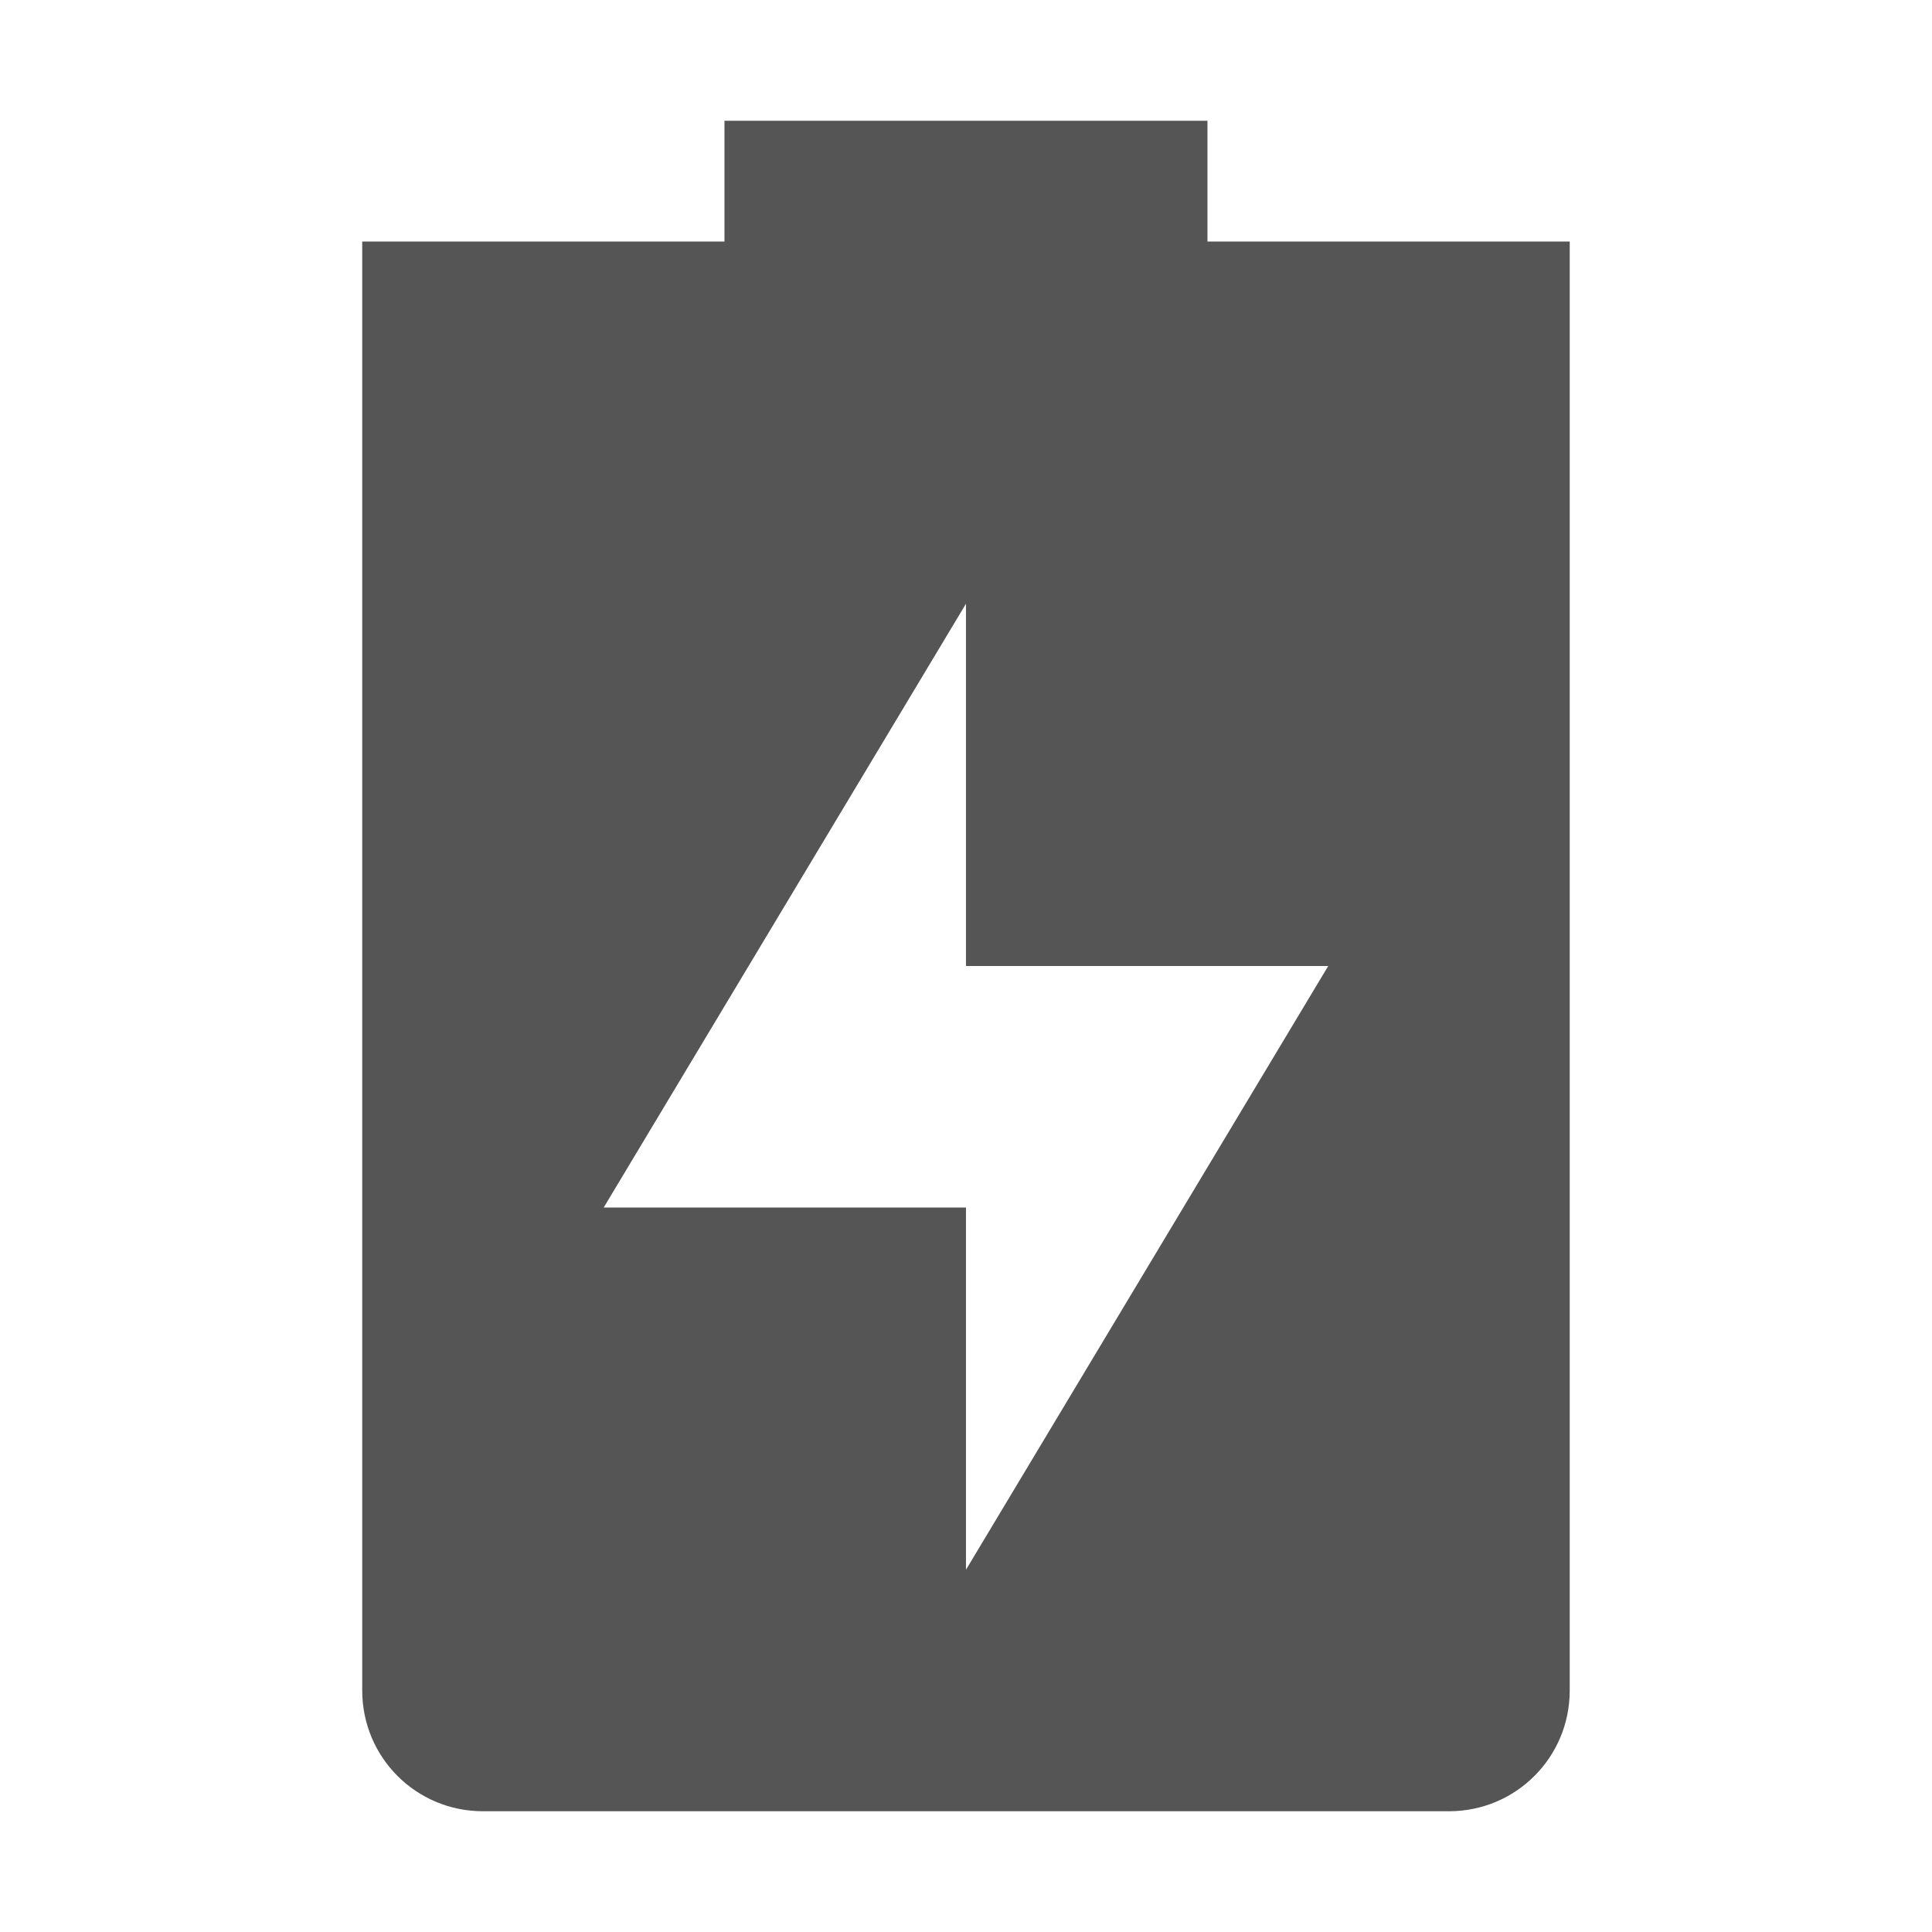
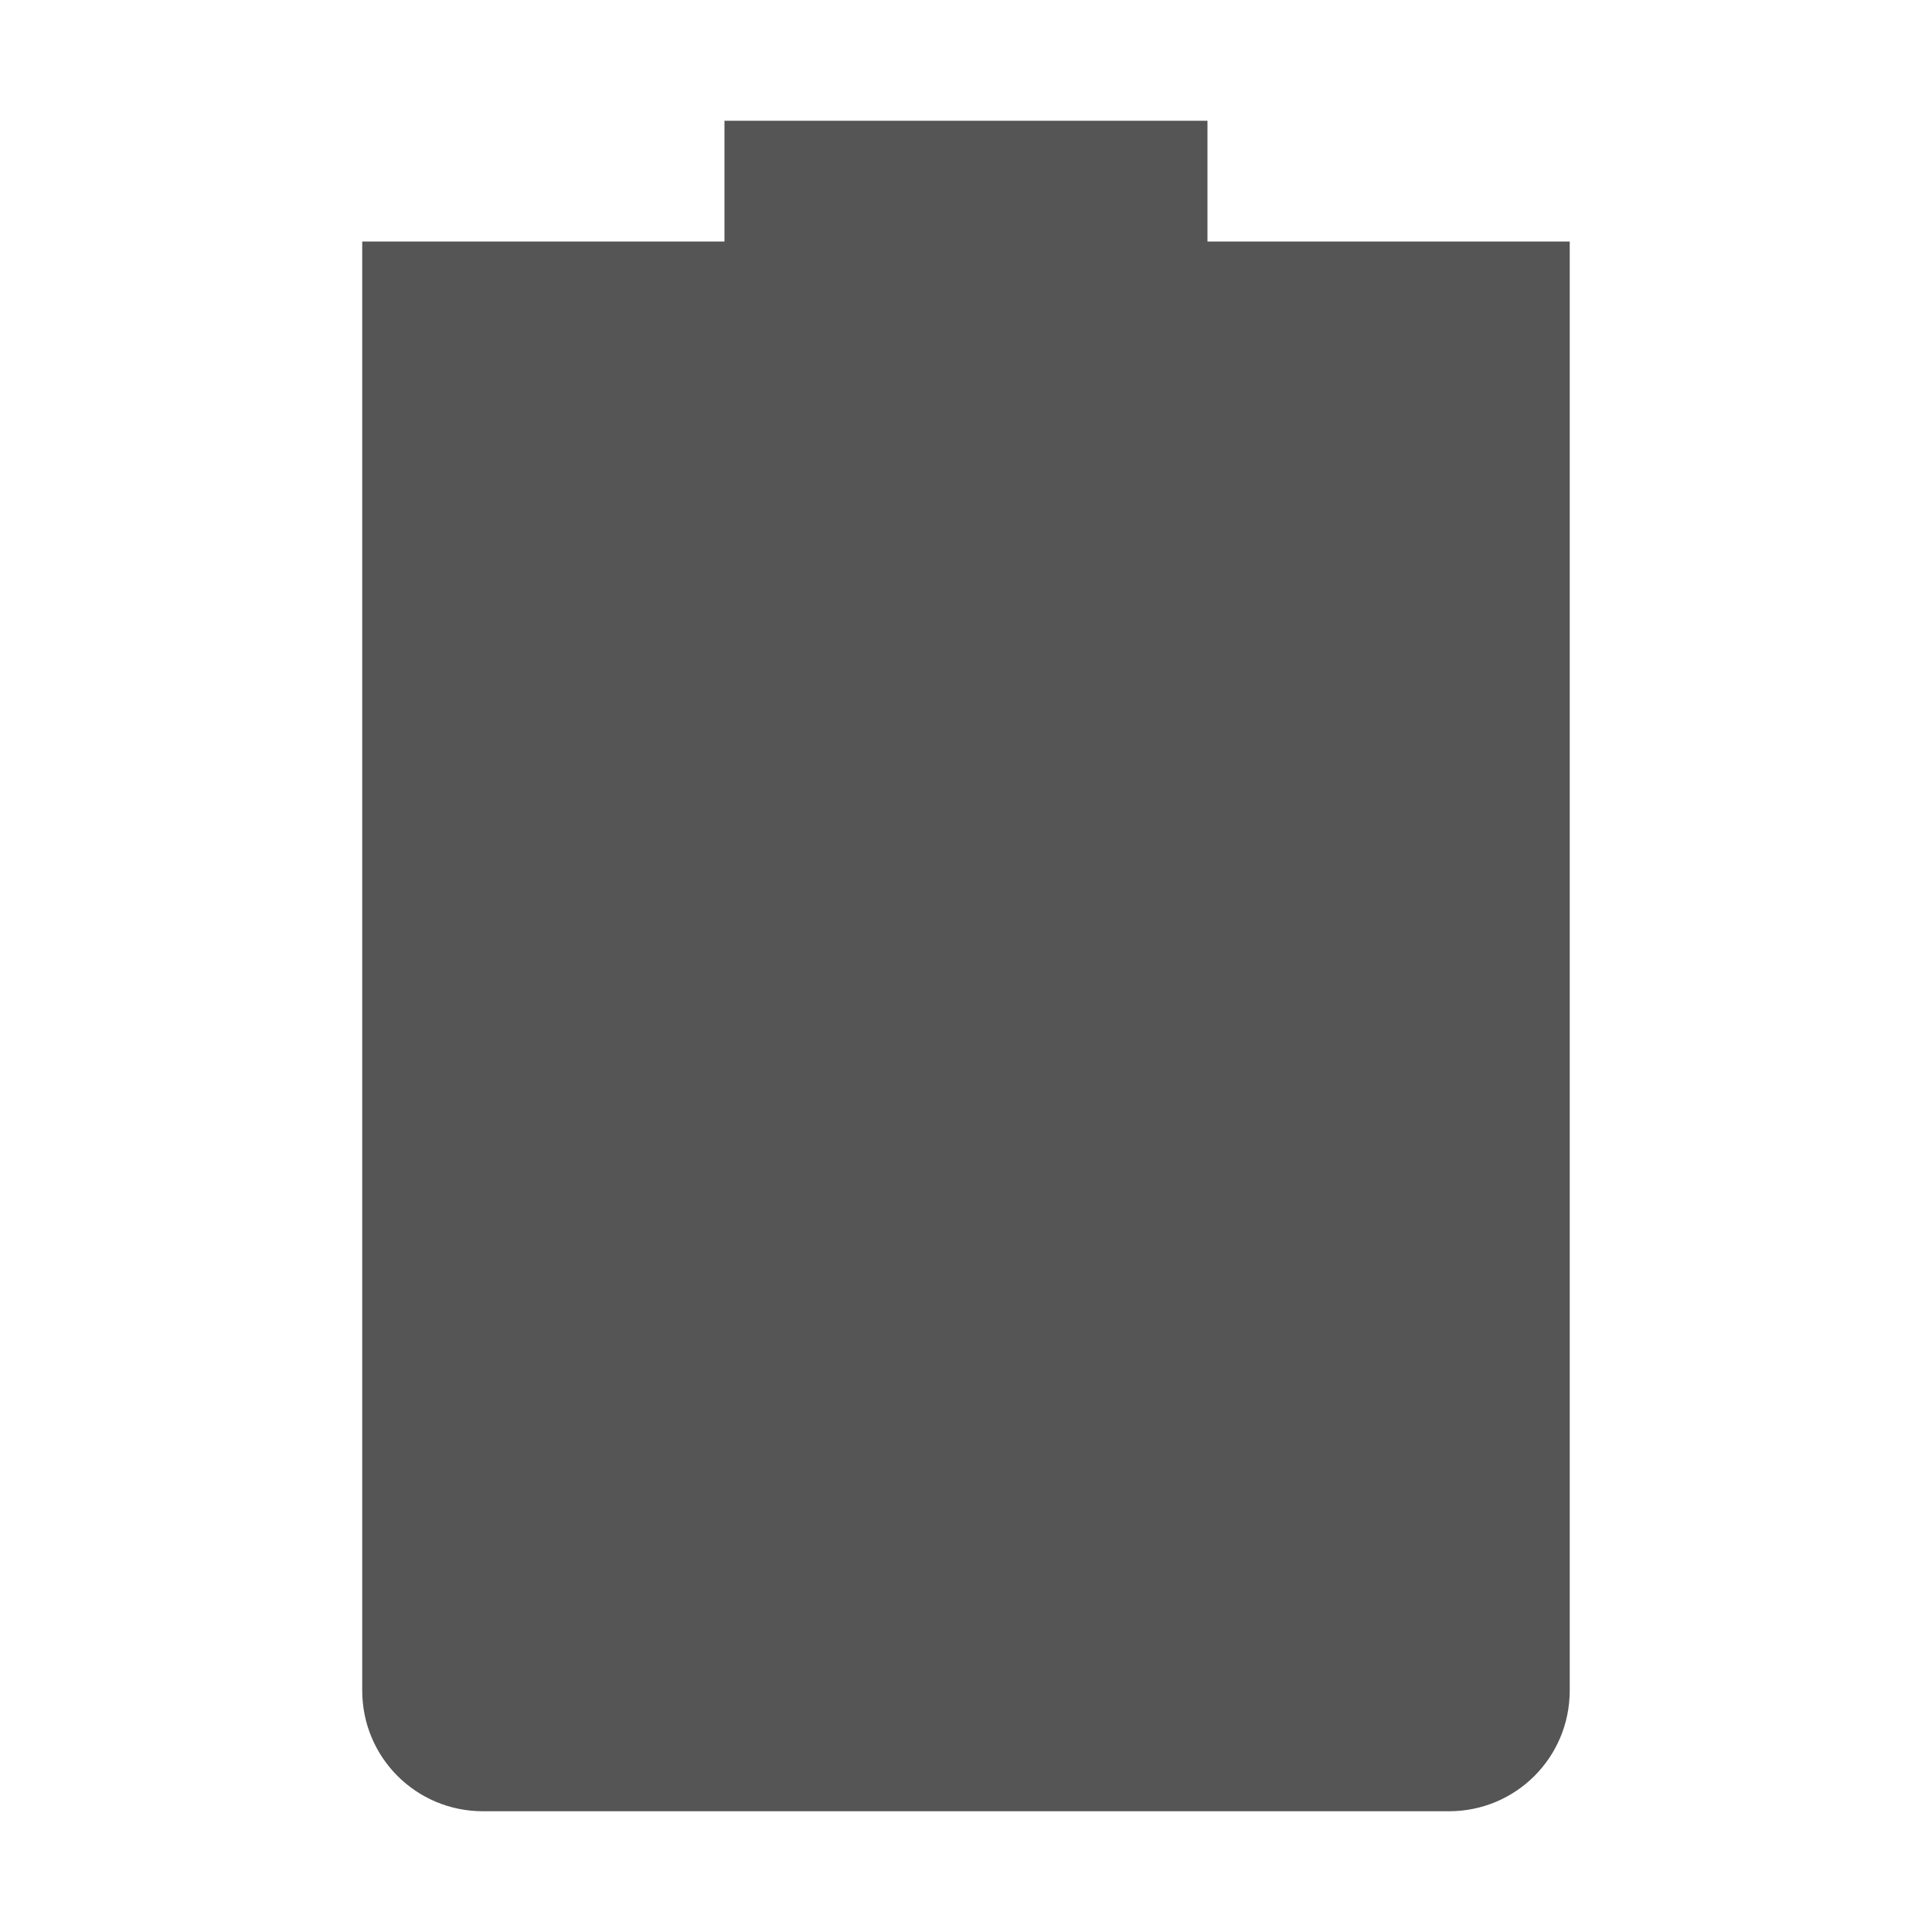
<svg xmlns="http://www.w3.org/2000/svg" xmlns:ns1="http://www.openswatchbook.org/uri/2009/osb" height="16" id="svg7384" style="enable-background:new" version="1.1" width="16">
  <defs id="defs7386">
    <linearGradient id="linearGradient5606" ns1:paint="solid">
      <stop id="stop5608" offset="0" style="stop-color:#000000;stop-opacity:1;" />
    </linearGradient>
    <filter id="filter7554" style="color-interpolation-filters:sRGB">
      <feBlend id="feBlend7556" in2="BackgroundImage" mode="darken" />
    </filter>
  </defs>
  <g id="layer9" style="display:inline" transform="translate(-405.0002,395)">
-     <path d="m 411,-394 0,1 -3,0 c 0,0 0,0.446 0,1 l 0,11 c 0,0.554 0.446,1 1,1 l 8,0 c 0.554,0 1,-0.446 1,-1 l 0,-11 c 0,-0.554 0,-1 0,-1 l -3,0 0,-1 z m 2,4 0,3 3,0 -3,5 0,-3 -3,0 z" id="path6512" style="fill:#555555;fill-opacity:1;stroke:none" />
+     <path d="m 411,-394 0,1 -3,0 0,1 0,11 c 0,0.554 0.446,1 1,1 l 8,0 c 0.554,0 1,-0.446 1,-1 l 0,-11 0,-1 -3,0 0,-1 z" id="path6512" style="fill:#555555;fill-opacity:1;stroke:none" />
  </g>
  <g id="layer10" style="display:inline;filter:url(#filter7554)" transform="translate(-405.0002,395)" />
  <g id="layer1" style="display:inline" transform="translate(-164,-222)" />
  <g id="layer14" style="display:inline" transform="translate(-405.0002,395)" />
  <g id="layer15" style="display:inline" transform="translate(-405.0002,395)" />
  <g id="g71291" style="display:inline" transform="translate(-405.0002,395)" />
  <g id="layer2" style="display:inline" transform="translate(-164,-72)" />
  <g id="g6058" style="display:inline" transform="translate(-164,-72)" />
  <g id="layer12" style="display:inline" transform="translate(-405.0002,395)" />
</svg>
